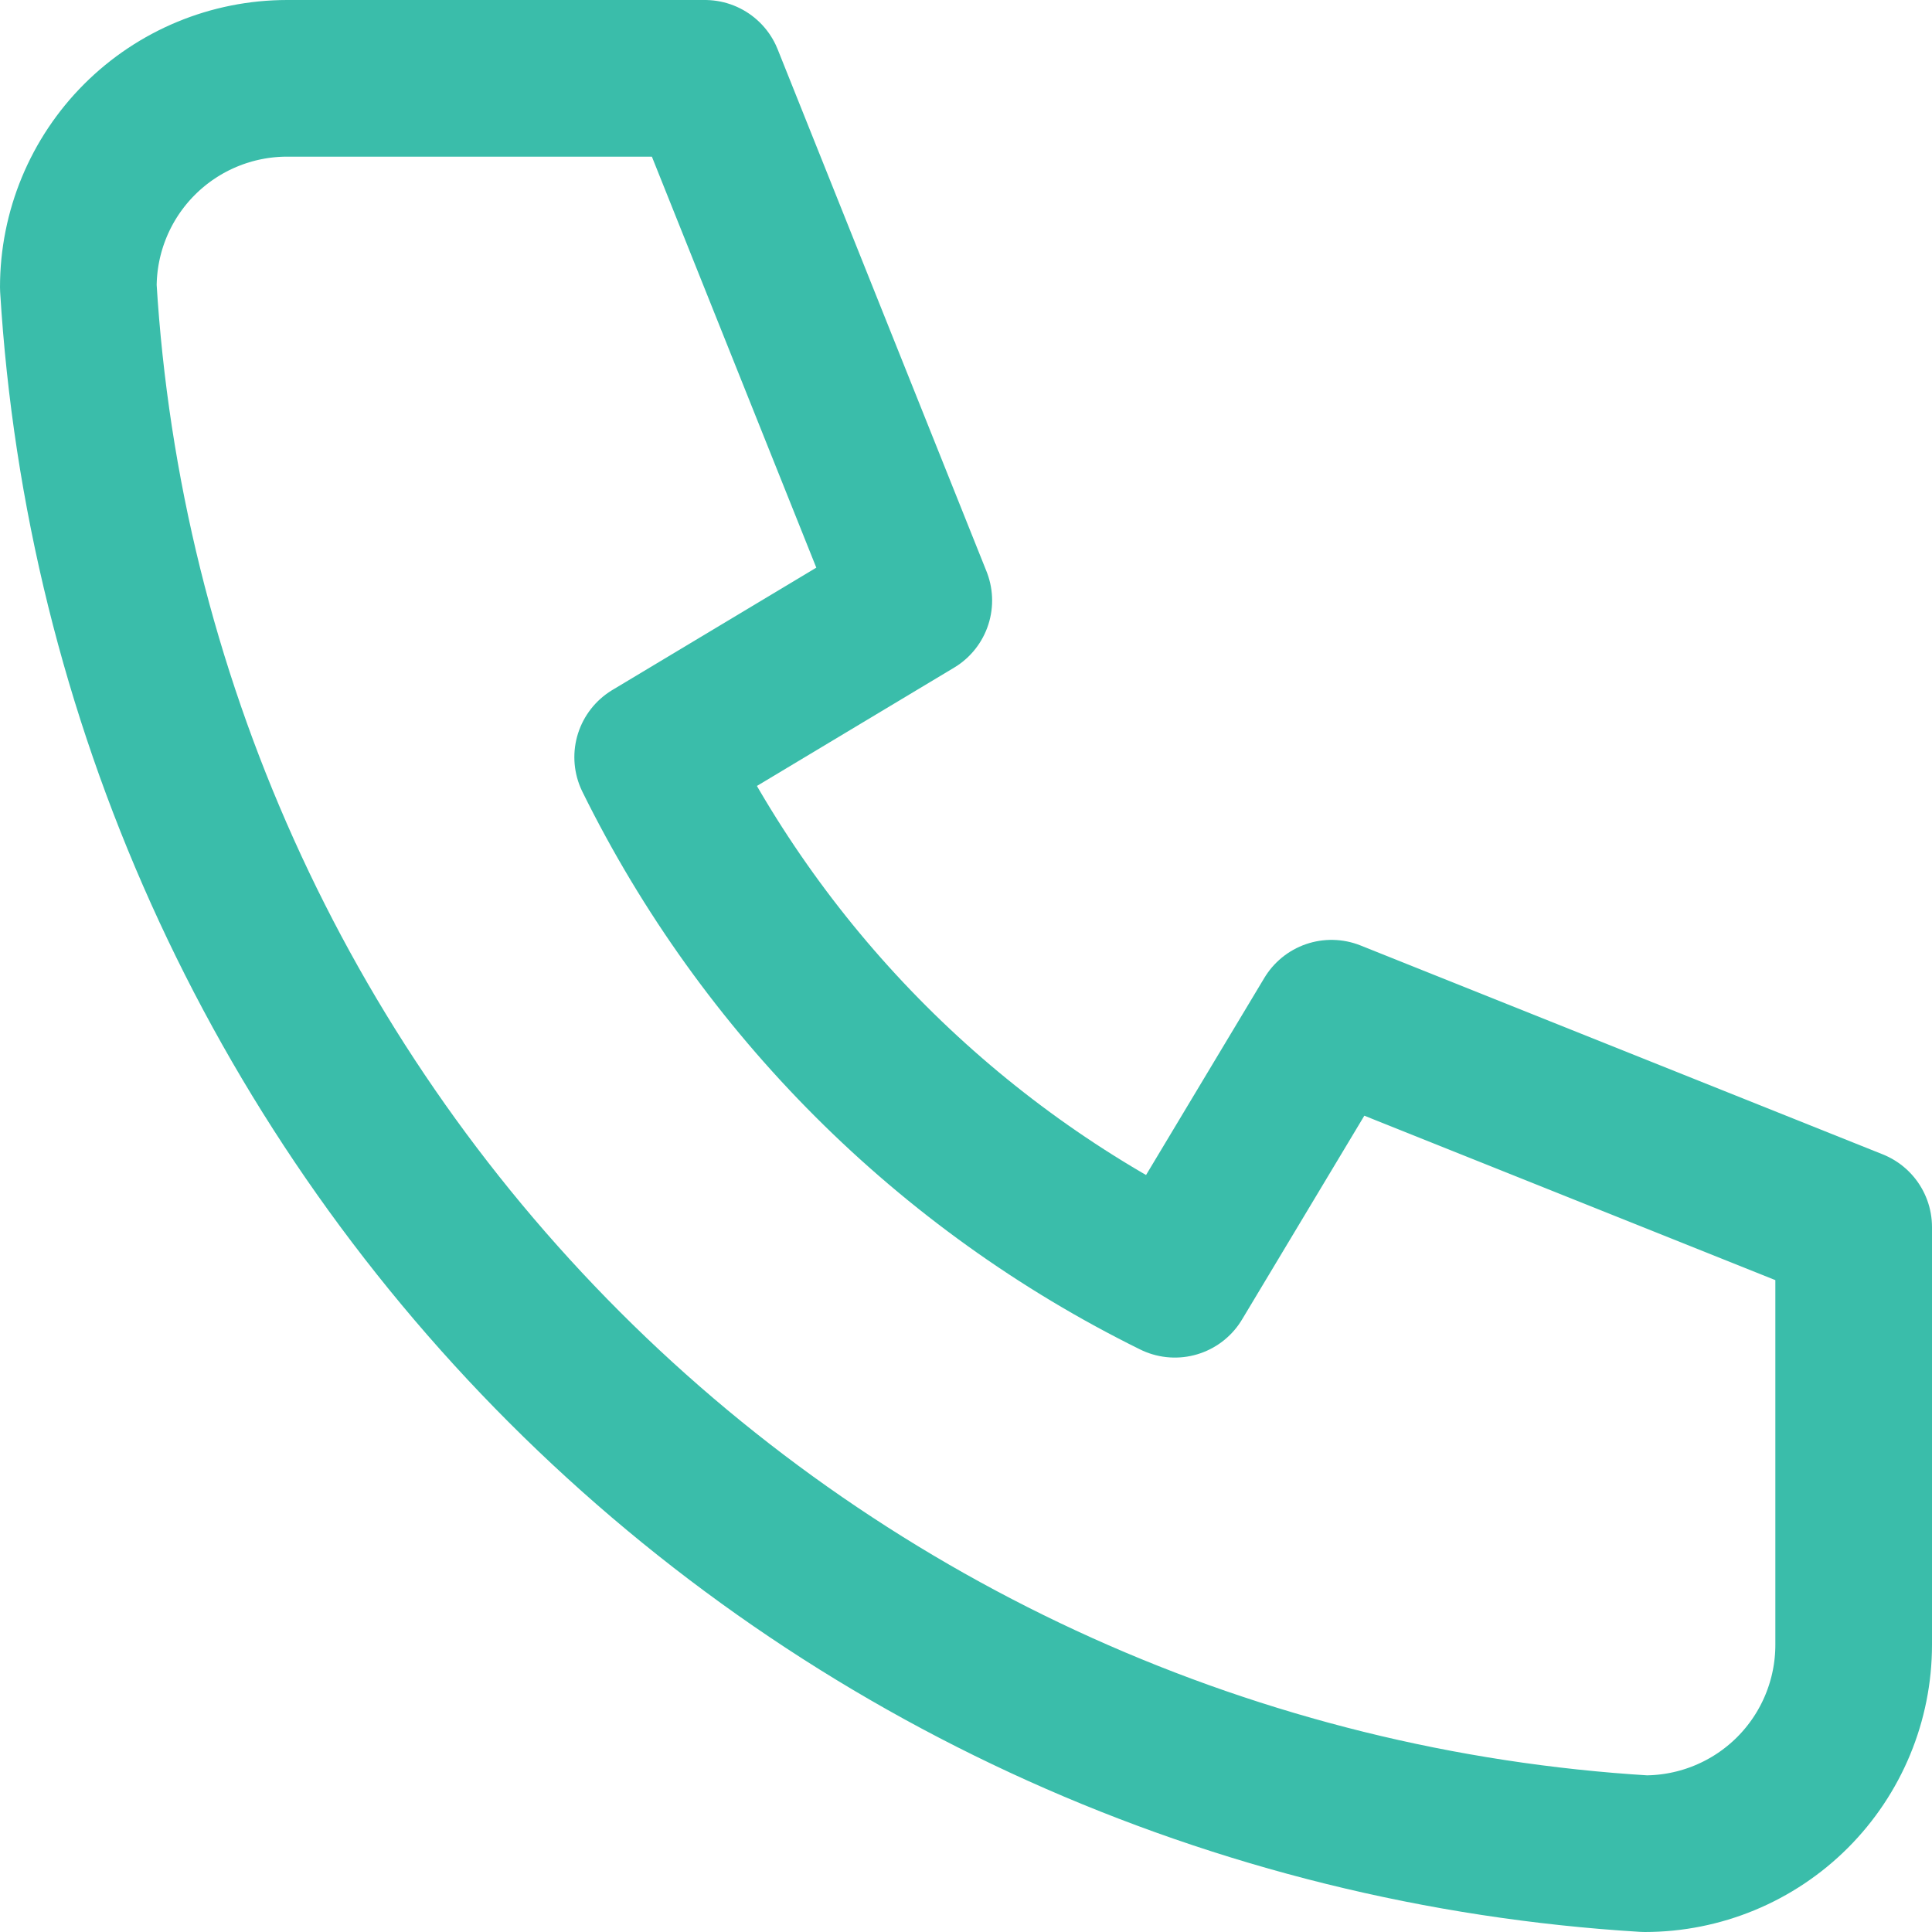
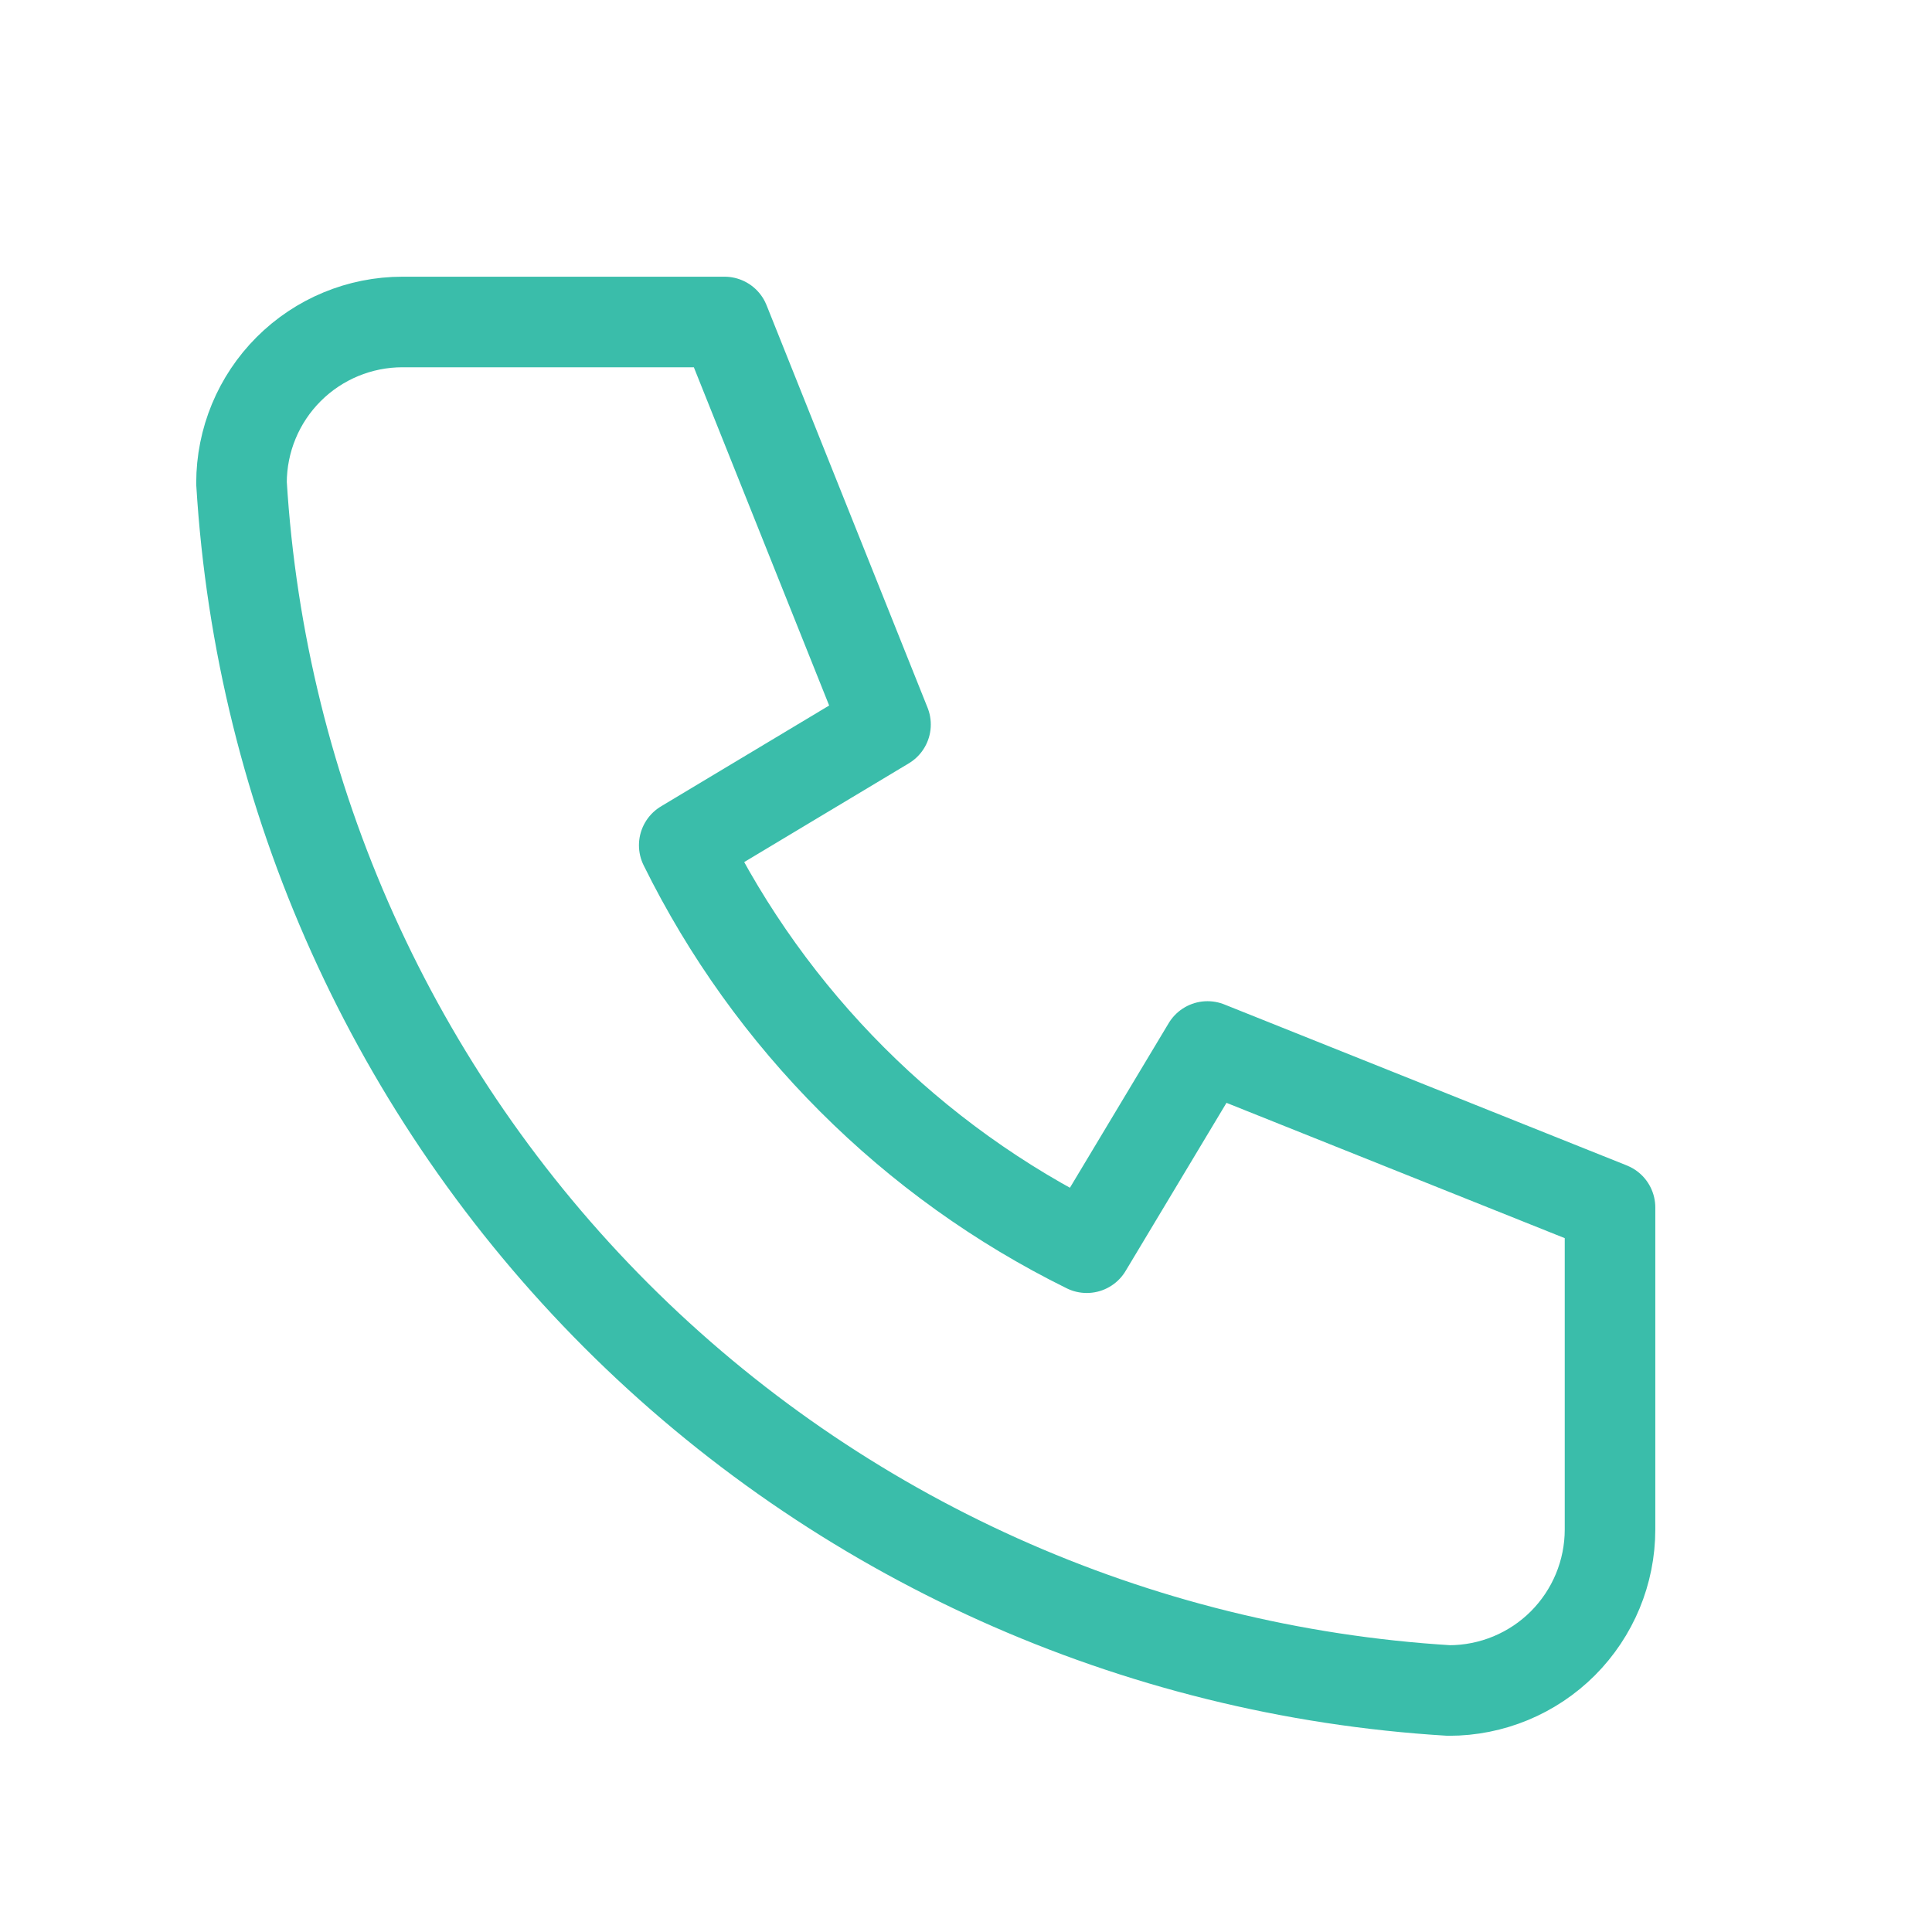
- <svg xmlns="http://www.w3.org/2000/svg" preserveAspectRatio="none" width="100%" height="100%" overflow="visible" style="display: block;" viewBox="0 0 24.667 24.667" fill="none">
-   <path id="Vector" d="M3.667 1H9L11.667 7.667L8.333 9.667C9.761 12.562 12.105 14.905 15 16.333L17 13L23.667 15.667V21C23.667 21.707 23.386 22.386 22.886 22.886C22.386 23.386 21.707 23.667 21 23.667C15.799 23.351 10.893 21.142 7.209 17.458C3.525 13.773 1.316 8.868 1 3.667C1 2.959 1.281 2.281 1.781 1.781C2.281 1.281 2.959 1 3.667 1Z" stroke="#3ABDAA" stroke-width="2" stroke-linecap="round" stroke-linejoin="round" />
+ <svg xmlns="http://www.w3.org/2000/svg" width="32" height="32" viewBox="0 0 32 32" fill="none">
+   <path d="M6.667 5.333H12L14.667 12L11.333 14C12.761 16.895 15.105 19.238 18 20.666L20 17.333L26.667 20V25.333C26.667 26.04 26.386 26.718 25.886 27.219C25.386 27.719 24.707 28 24 28C18.799 27.684 13.893 25.475 10.209 21.791C6.525 18.106 4.316 13.201 4 8C4 7.292 4.281 6.614 4.781 6.114C5.281 5.614 5.959 5.333 6.667 5.333Z" stroke="#3ABDAA" stroke-width="1.5" stroke-linecap="round" stroke-linejoin="round" />
</svg>
